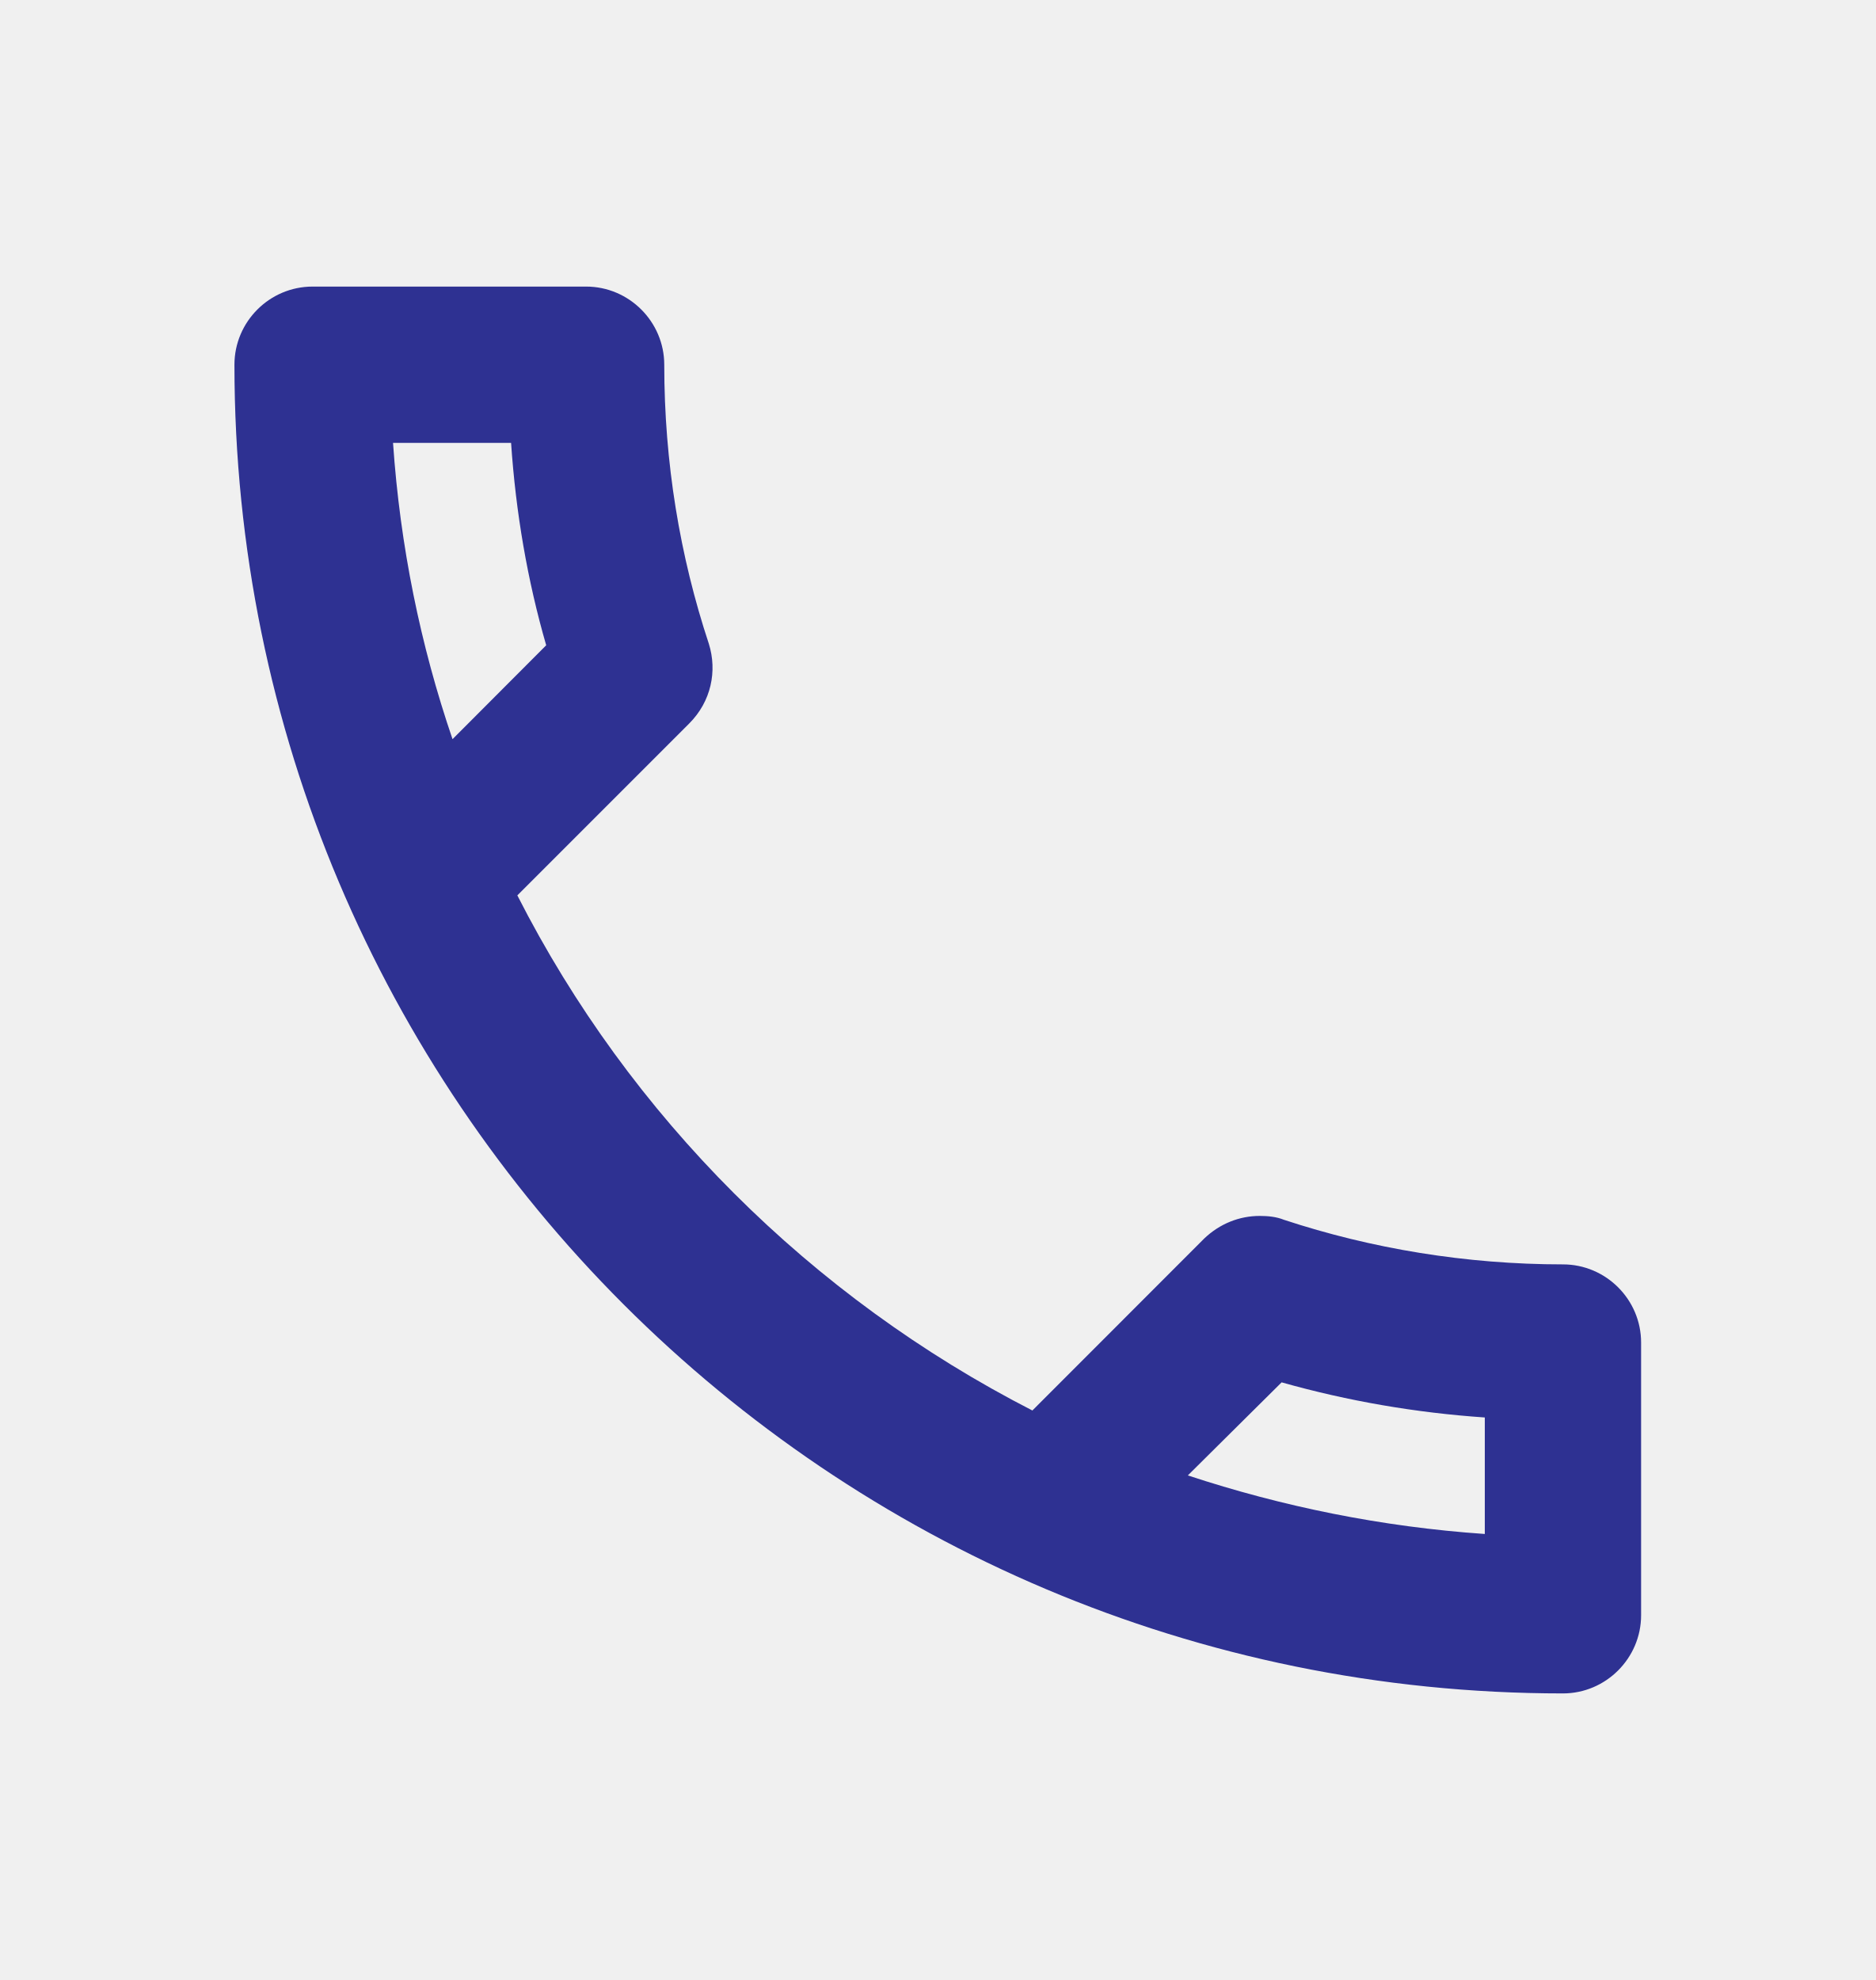
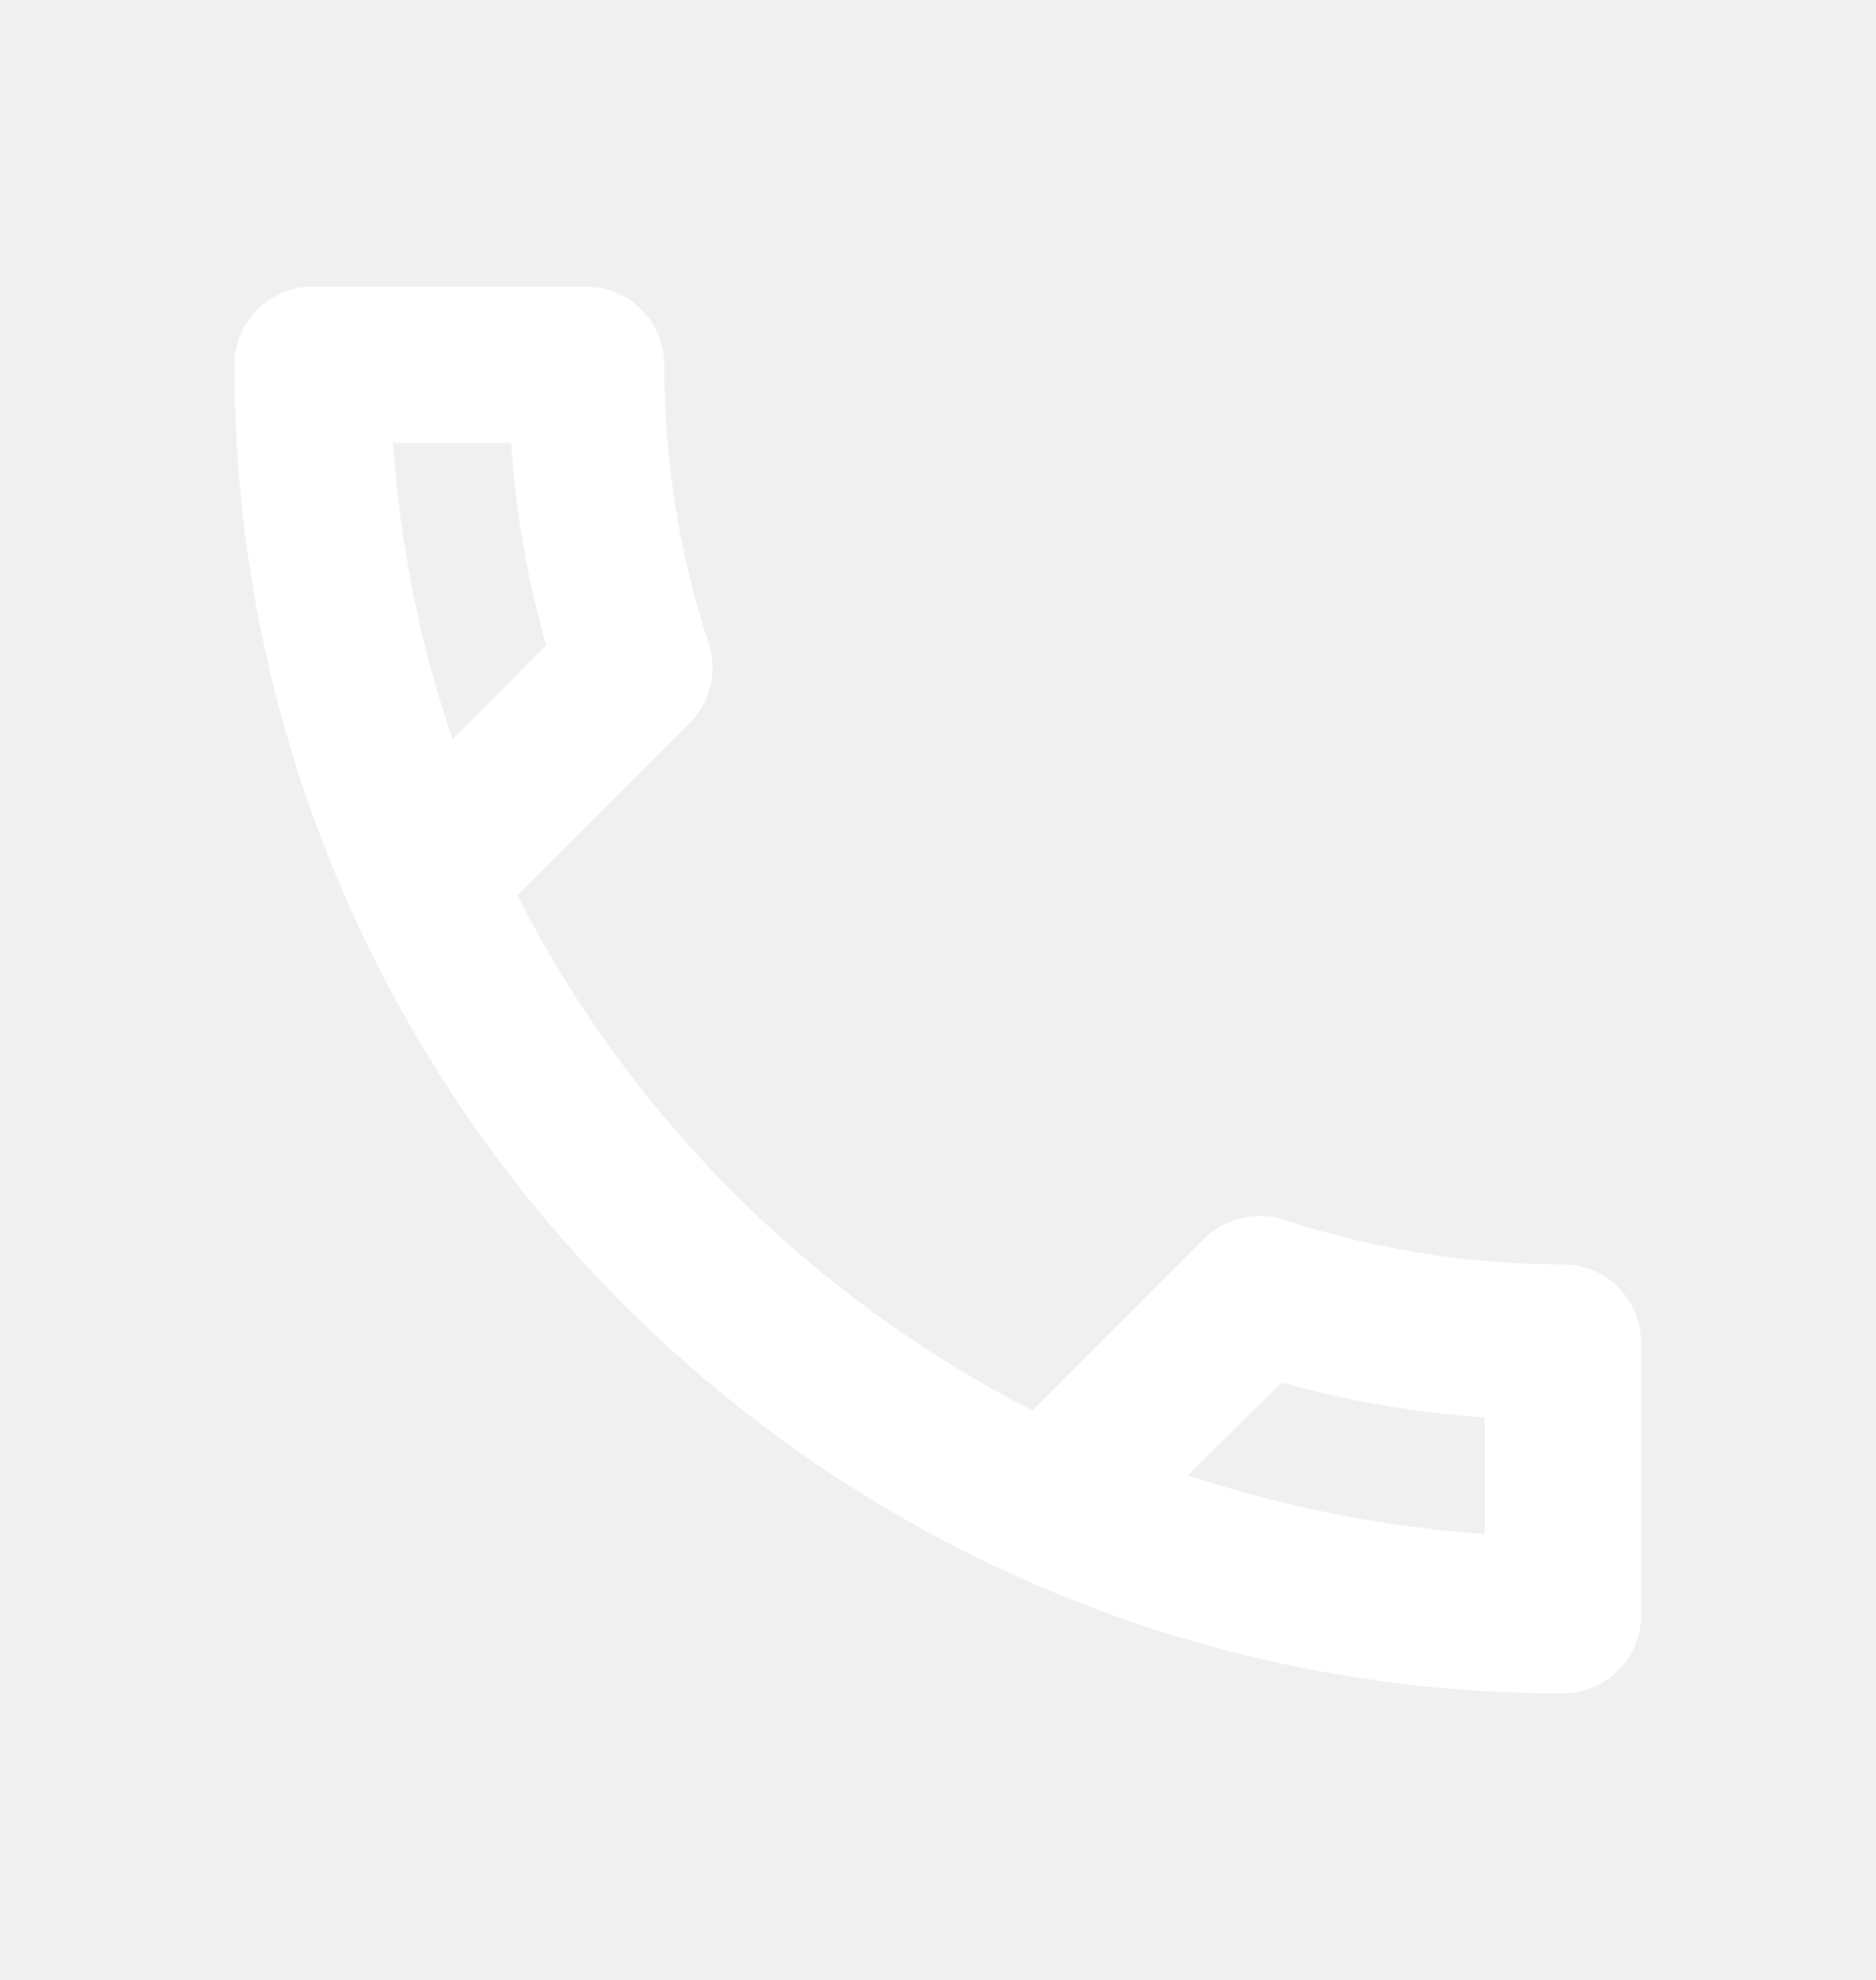
<svg xmlns="http://www.w3.org/2000/svg" width="18" height="19" viewBox="0 0 18 19" fill="none">
-   <path d="M4.905 4.25C4.95 4.918 5.062 5.57 5.242 6.192L4.343 7.093C4.035 6.192 3.84 5.24 3.772 4.25H4.905ZM12.3 13.265C12.938 13.445 13.59 13.557 14.25 13.602V14.72C13.26 14.652 12.307 14.457 11.4 14.158L12.3 13.265ZM5.625 2.75H3C2.587 2.75 2.25 3.087 2.25 3.5C2.25 10.543 7.957 16.25 15 16.25C15.412 16.25 15.75 15.912 15.75 15.5V12.883C15.75 12.47 15.412 12.133 15 12.133C14.07 12.133 13.162 11.982 12.322 11.705C12.248 11.675 12.165 11.668 12.09 11.668C11.895 11.668 11.707 11.742 11.557 11.885L9.908 13.535C7.785 12.447 6.045 10.715 4.965 8.592L6.615 6.942C6.825 6.732 6.885 6.44 6.803 6.178C6.525 5.338 6.375 4.438 6.375 3.5C6.375 3.087 6.037 2.75 5.625 2.75Z" fill="#2E3192" />
+   <path d="M4.905 4.25C4.95 4.918 5.062 5.57 5.242 6.192L4.343 7.093C4.035 6.192 3.84 5.24 3.772 4.25H4.905ZM12.3 13.265C12.938 13.445 13.59 13.557 14.25 13.602V14.72C13.26 14.652 12.307 14.457 11.4 14.158L12.3 13.265ZM5.625 2.75H3C2.587 2.75 2.25 3.087 2.25 3.5C2.25 10.543 7.957 16.25 15 16.25C15.412 16.25 15.75 15.912 15.75 15.5V12.883C15.75 12.47 15.412 12.133 15 12.133C14.07 12.133 13.162 11.982 12.322 11.705C12.248 11.675 12.165 11.668 12.09 11.668C11.895 11.668 11.707 11.742 11.557 11.885L9.908 13.535C7.785 12.447 6.045 10.715 4.965 8.592L6.615 6.942C6.825 6.732 6.885 6.44 6.803 6.178C6.525 5.338 6.375 4.438 6.375 3.5C6.375 3.087 6.037 2.75 5.625 2.75Z" fill="#ffffff" />
</svg>
